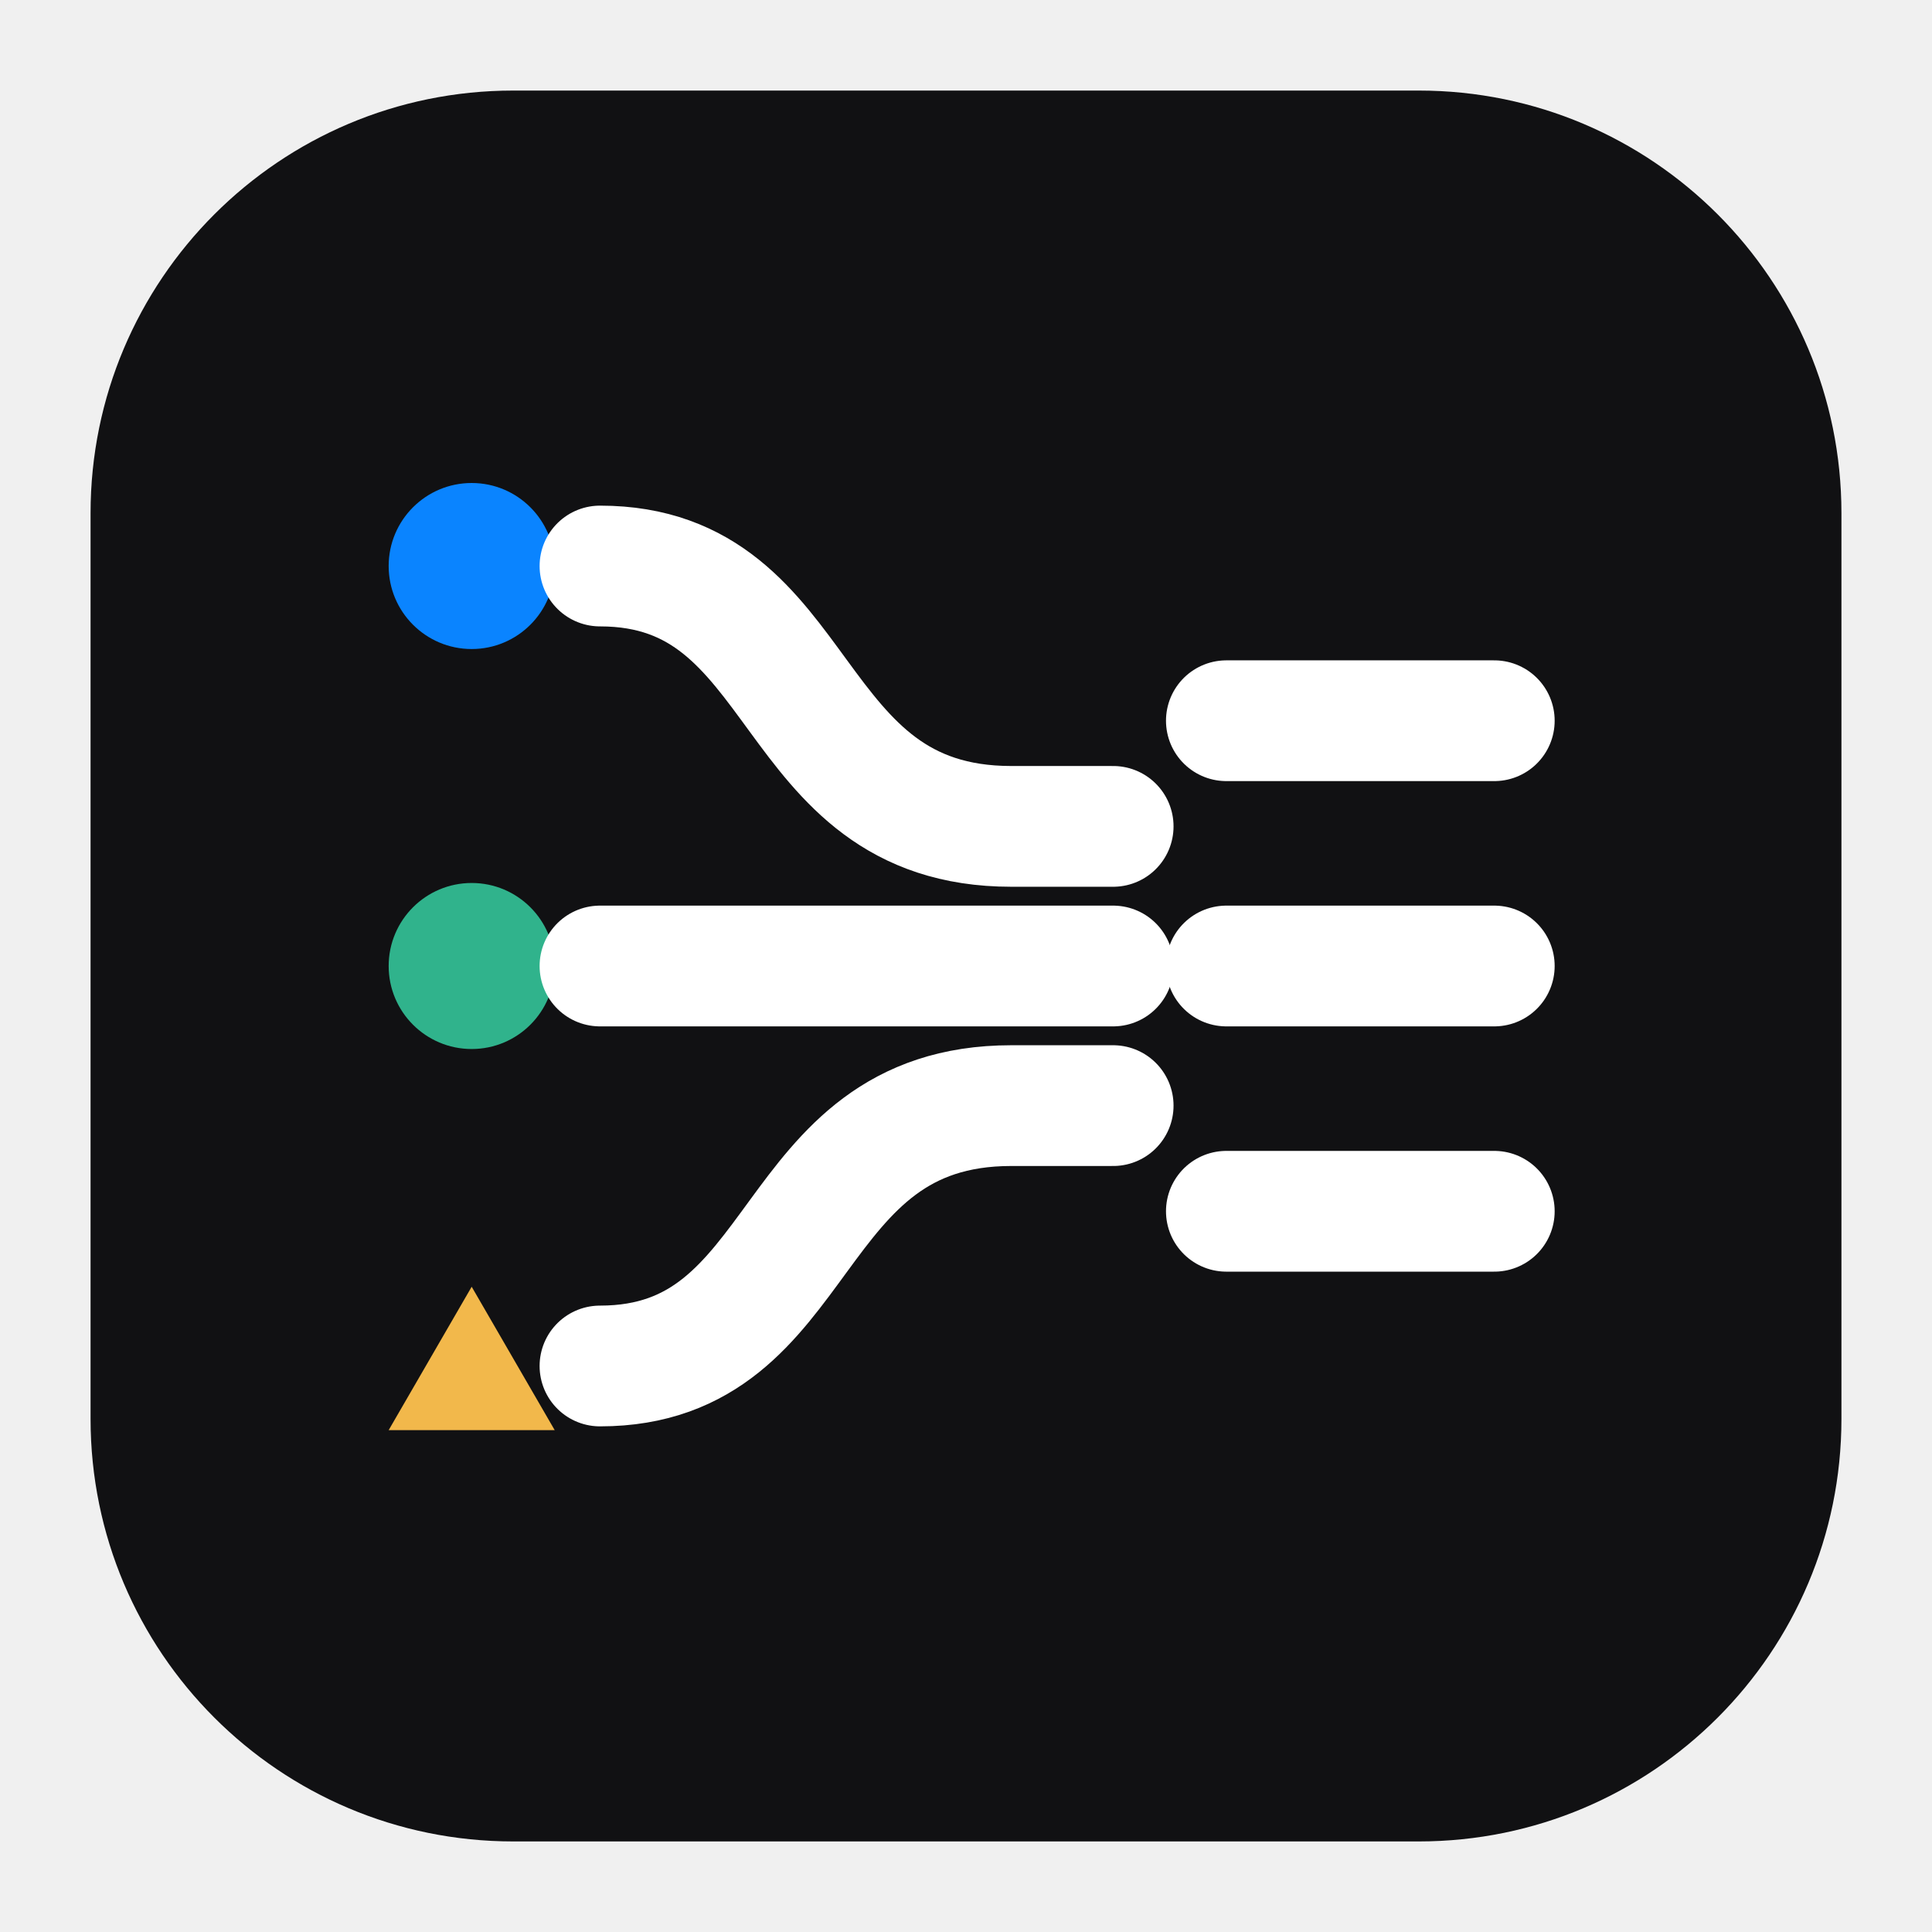
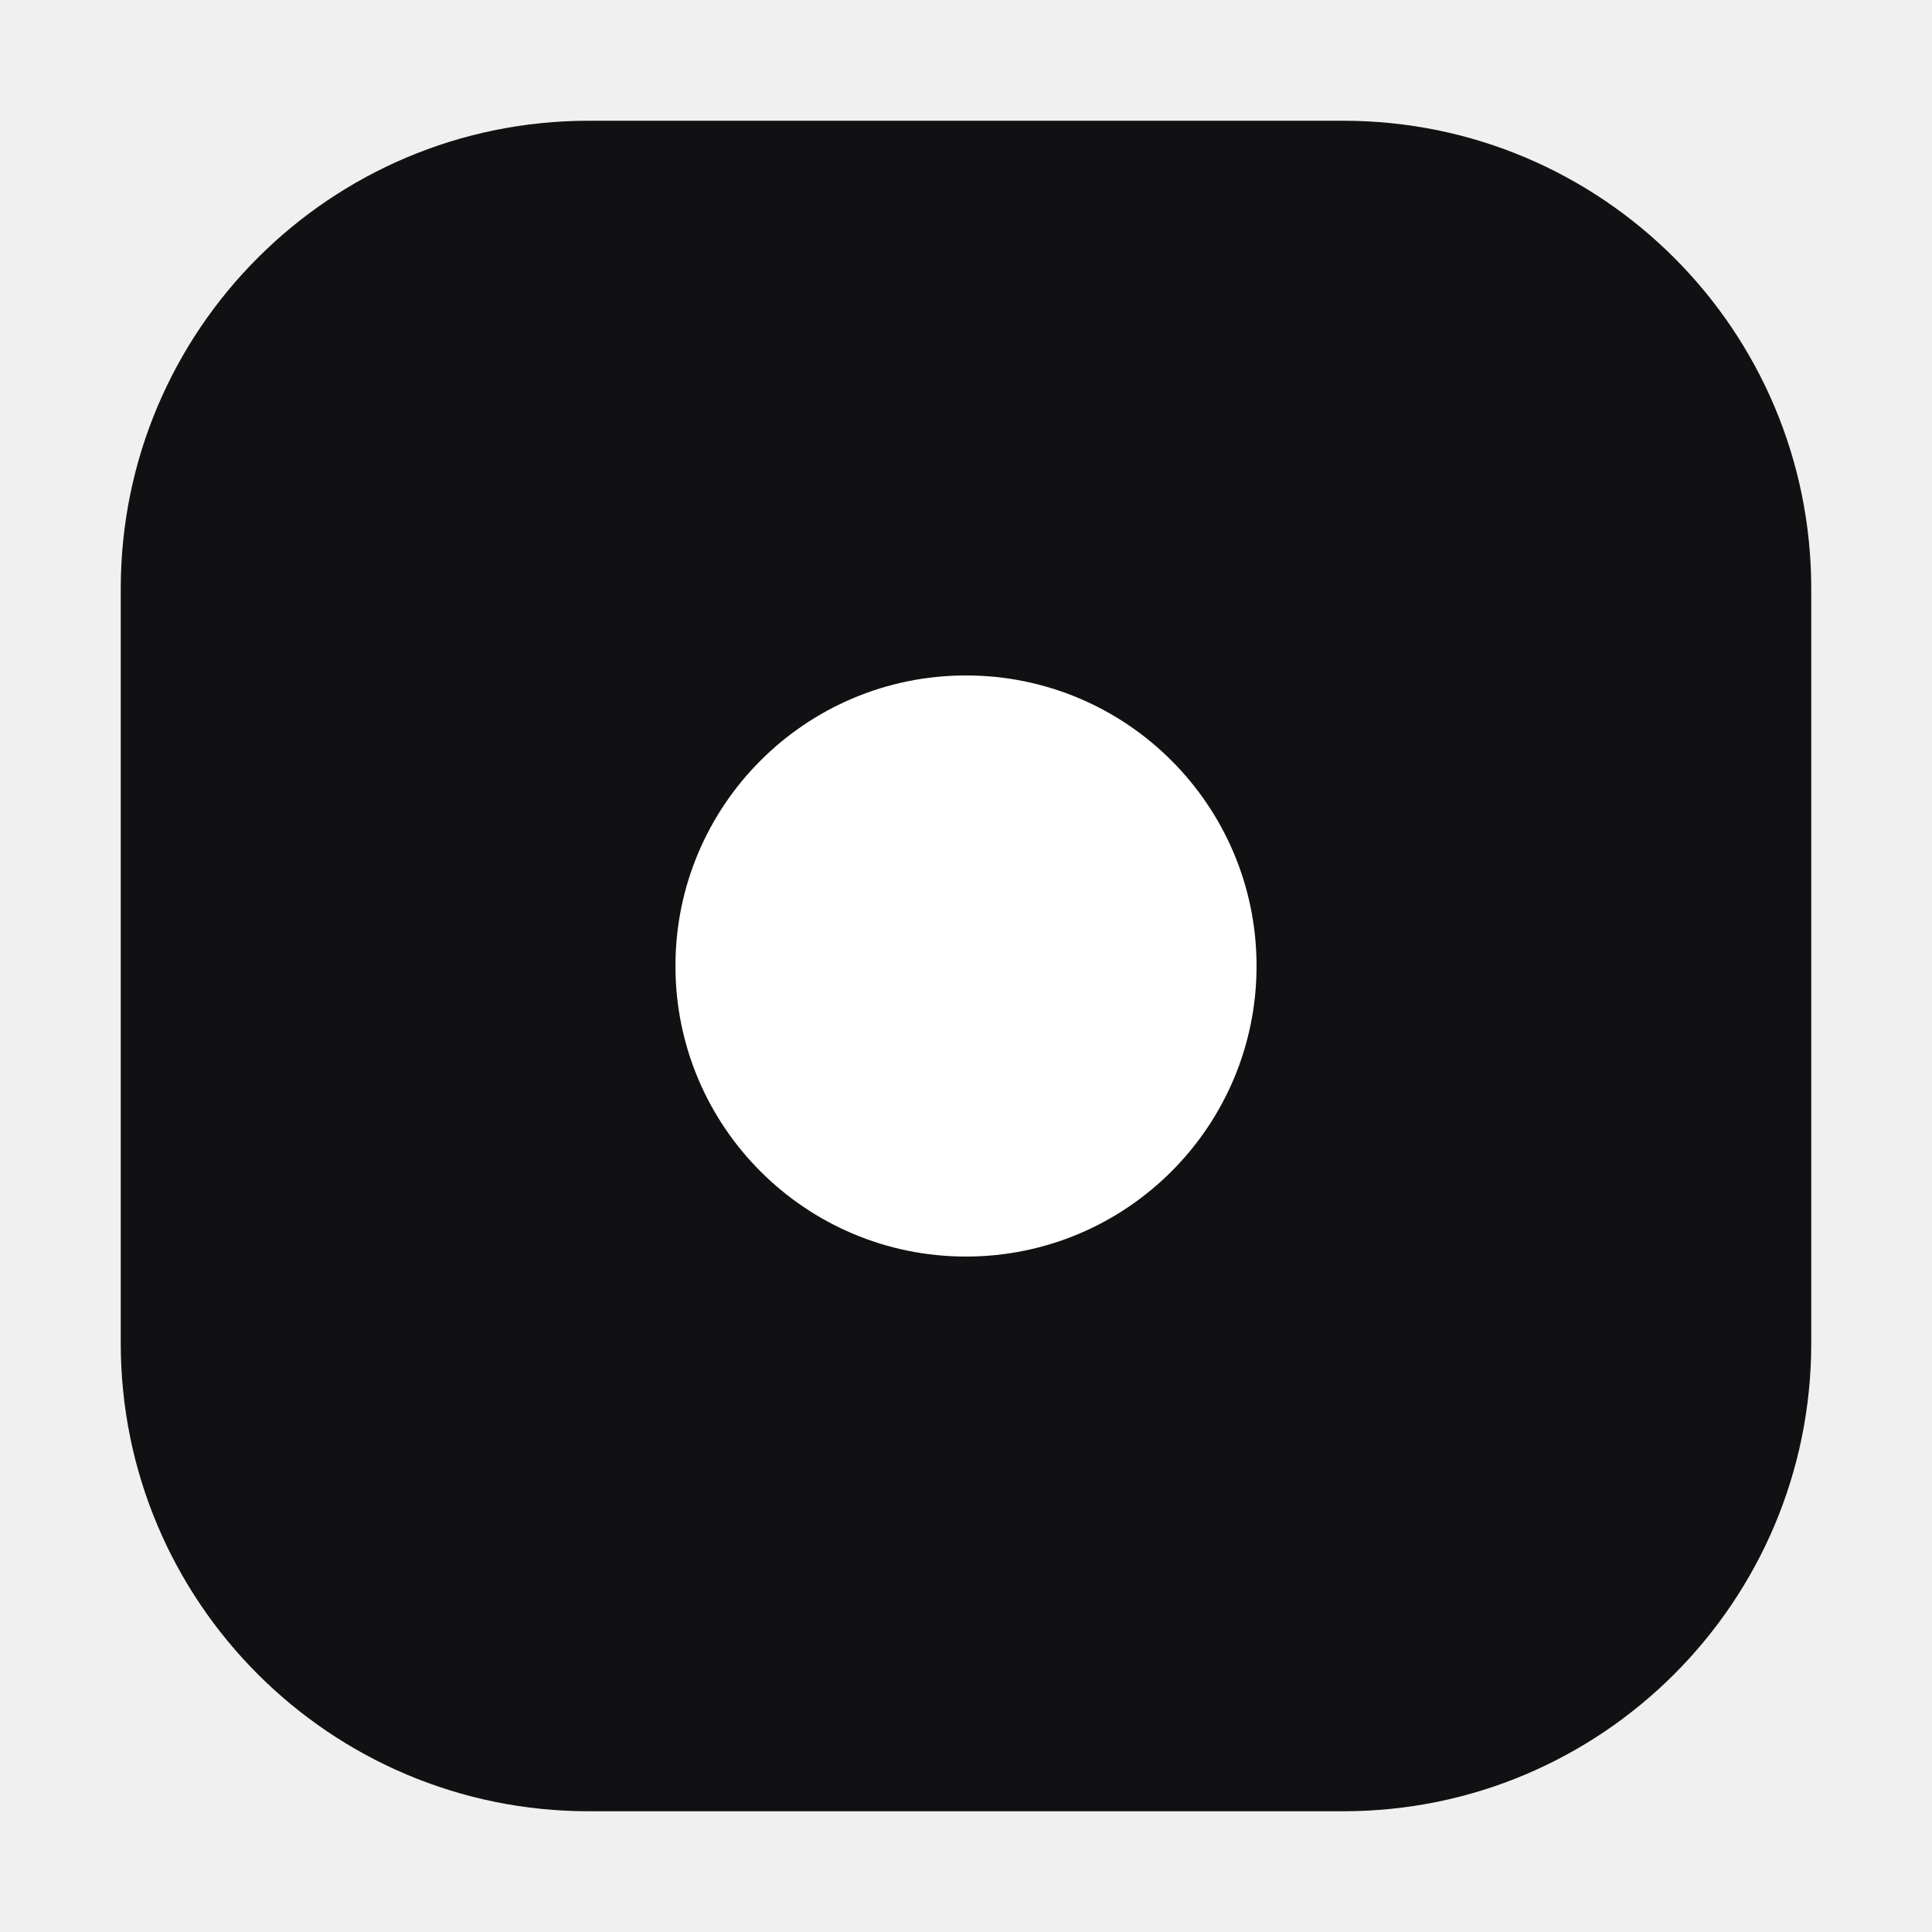
- <svg xmlns="http://www.w3.org/2000/svg" viewBox="0 0 1024 1024" role="img" aria-labelledby="title">
-   <rect x="48" y="48" width="928" height="928" rx="224" fill="#111113" />
-   <circle cx="250" cy="300" r="44" fill="#0A84FF" />
-   <circle cx="250" cy="512" r="44" fill="#30B38C" />
-   <path d="M206 758 250 682 294 758Z" fill="#F2B84B" />
-   <path d="M318 300C430 300 414 438 536 438H590" fill="none" stroke="#FFFFFF" stroke-width="64" stroke-linecap="round" />
-   <path d="M318 512H590" fill="none" stroke="#FFFFFF" stroke-width="64" stroke-linecap="round" />
-   <path d="M318 724C430 724 414 586 536 586H590" fill="none" stroke="#FFFFFF" stroke-width="64" stroke-linecap="round" />
-   <path d="M650 382H792" fill="none" stroke="#FFFFFF" stroke-width="64" stroke-linecap="round" />
-   <path d="M650 512H792" fill="none" stroke="#FFFFFF" stroke-width="64" stroke-linecap="round" />
-   <path d="M650 642H792" fill="none" stroke="#FFFFFF" stroke-width="64" stroke-linecap="round" />
+ <svg xmlns="http://www.w3.org/2000/svg" viewBox="0 0 1024 1024" role="img" data-symbol="praxis-dot" aria-labelledby="title">
+   <rect x="64" y="64" width="896" height="896" rx="248" fill="#111113" />
+   <circle cx="512" cy="512" r="154" fill="#FFFFFF" />
</svg>
